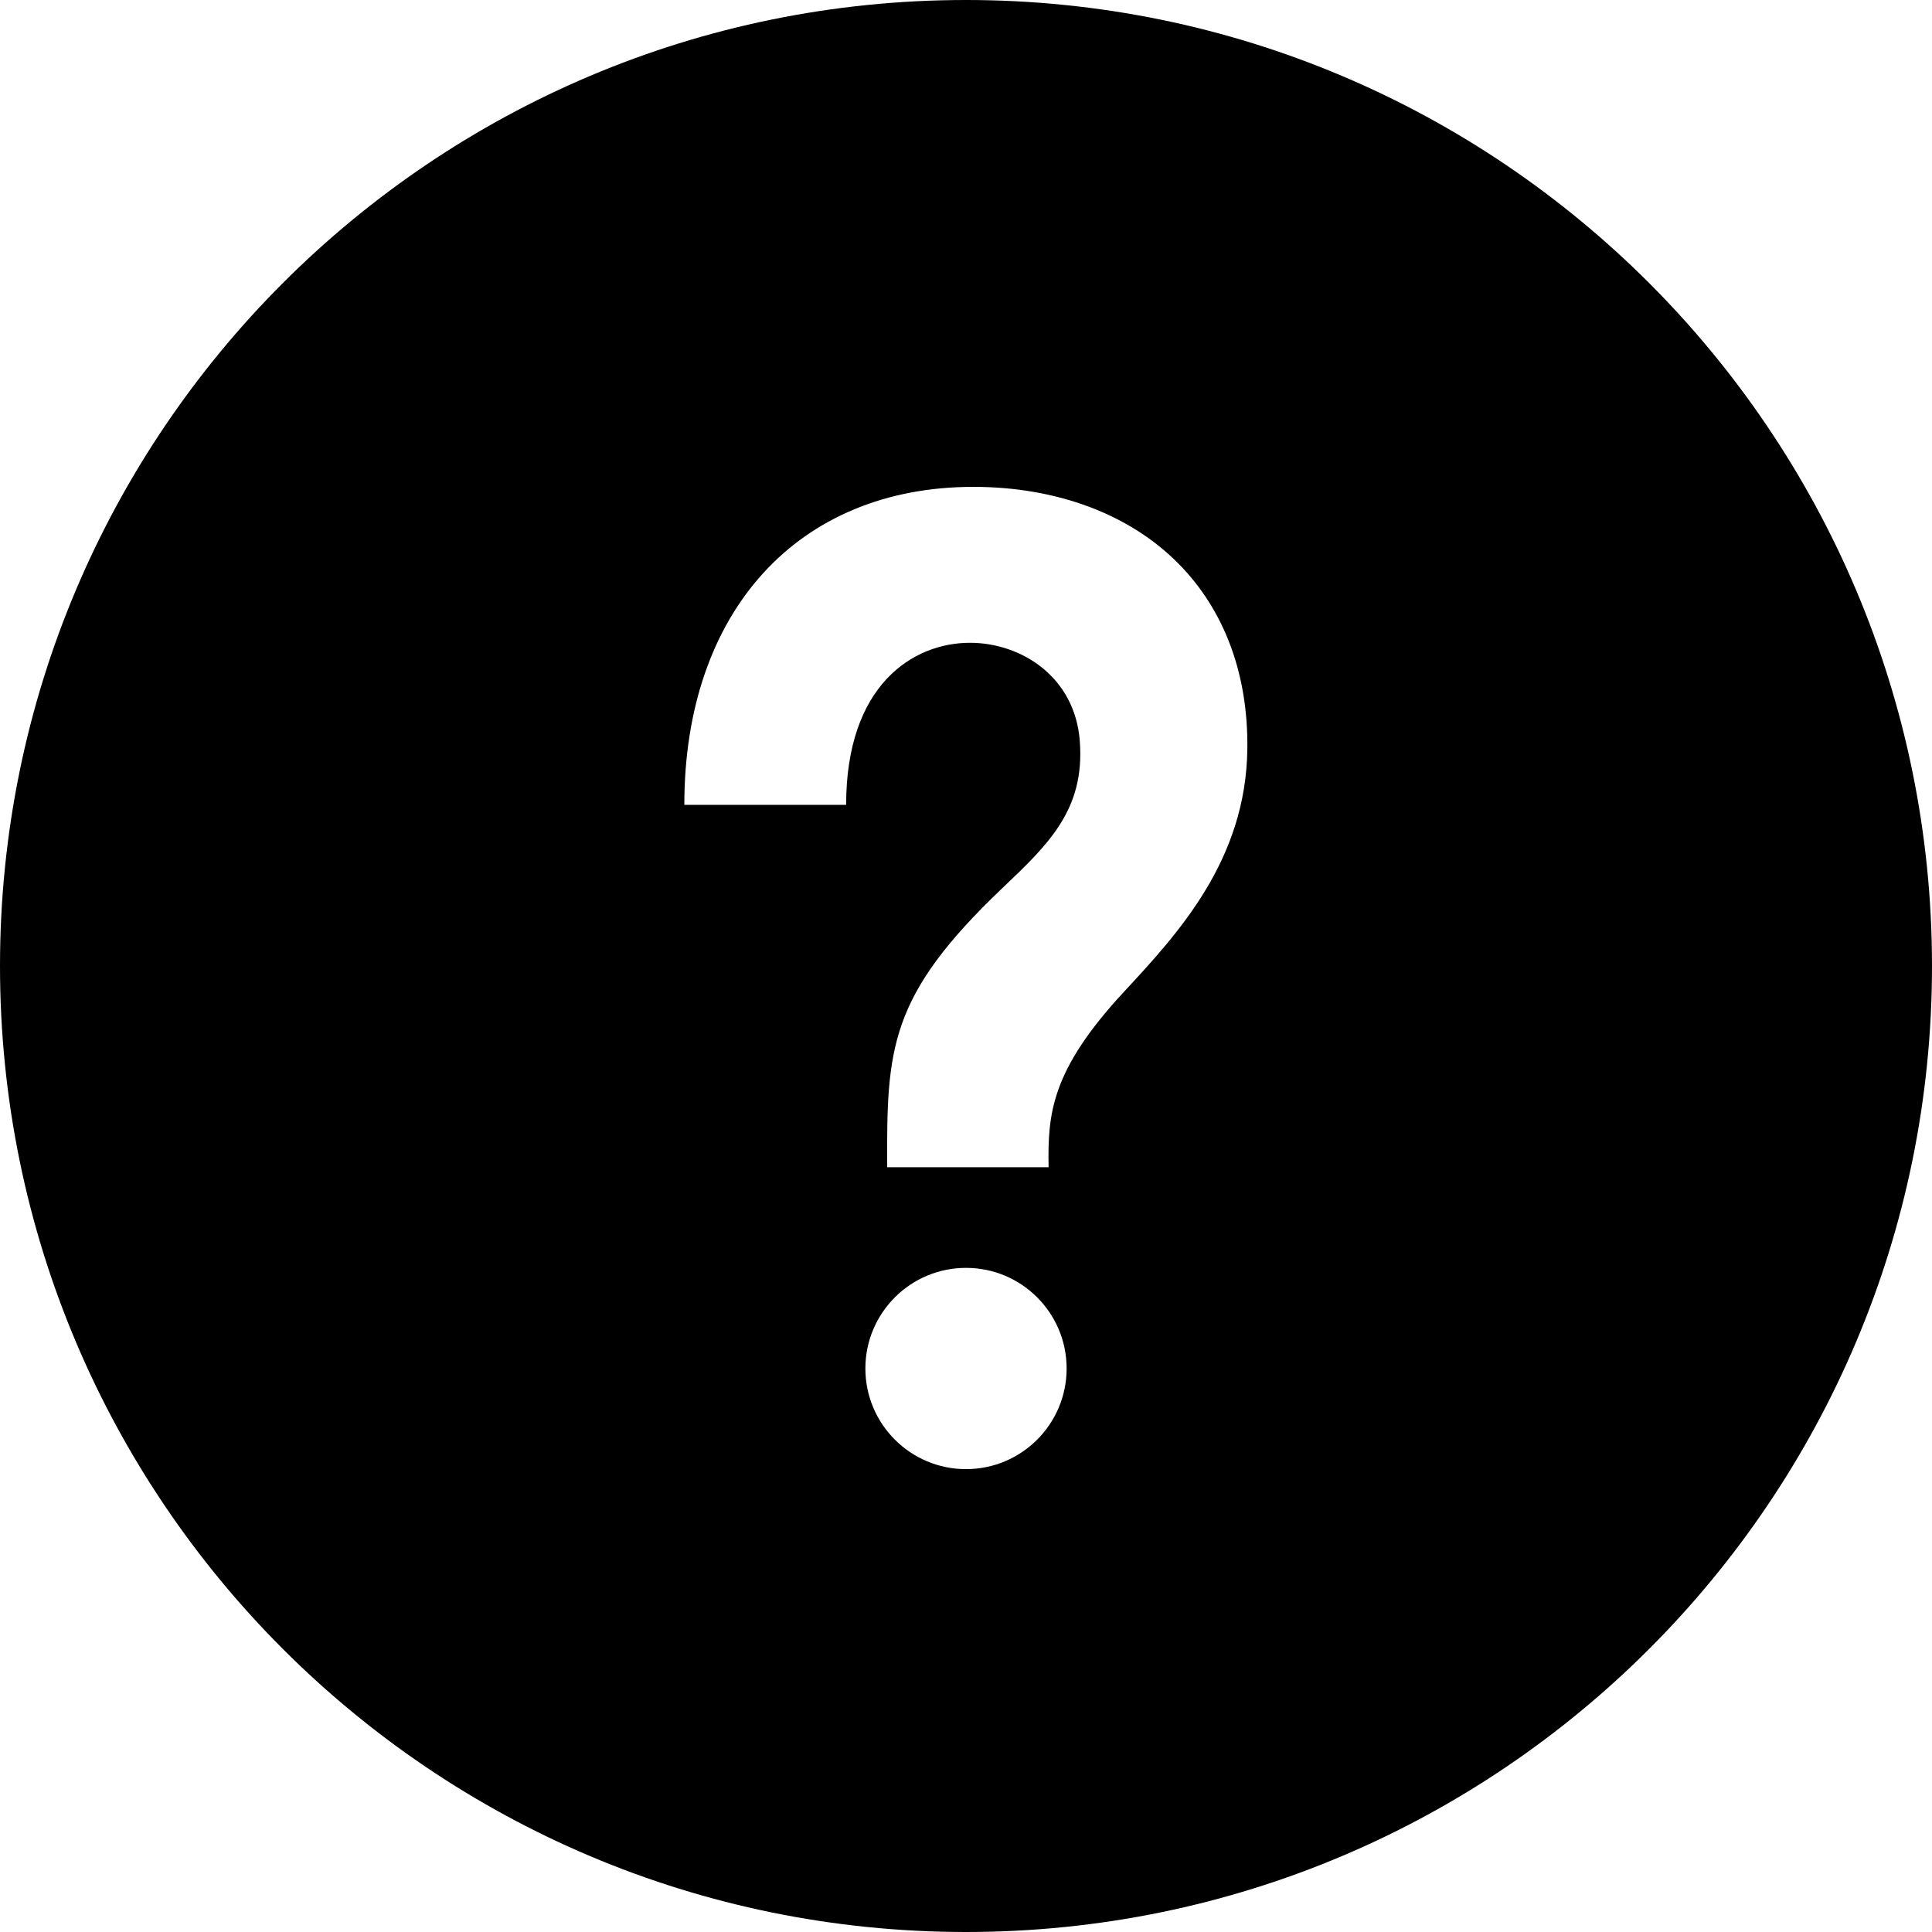
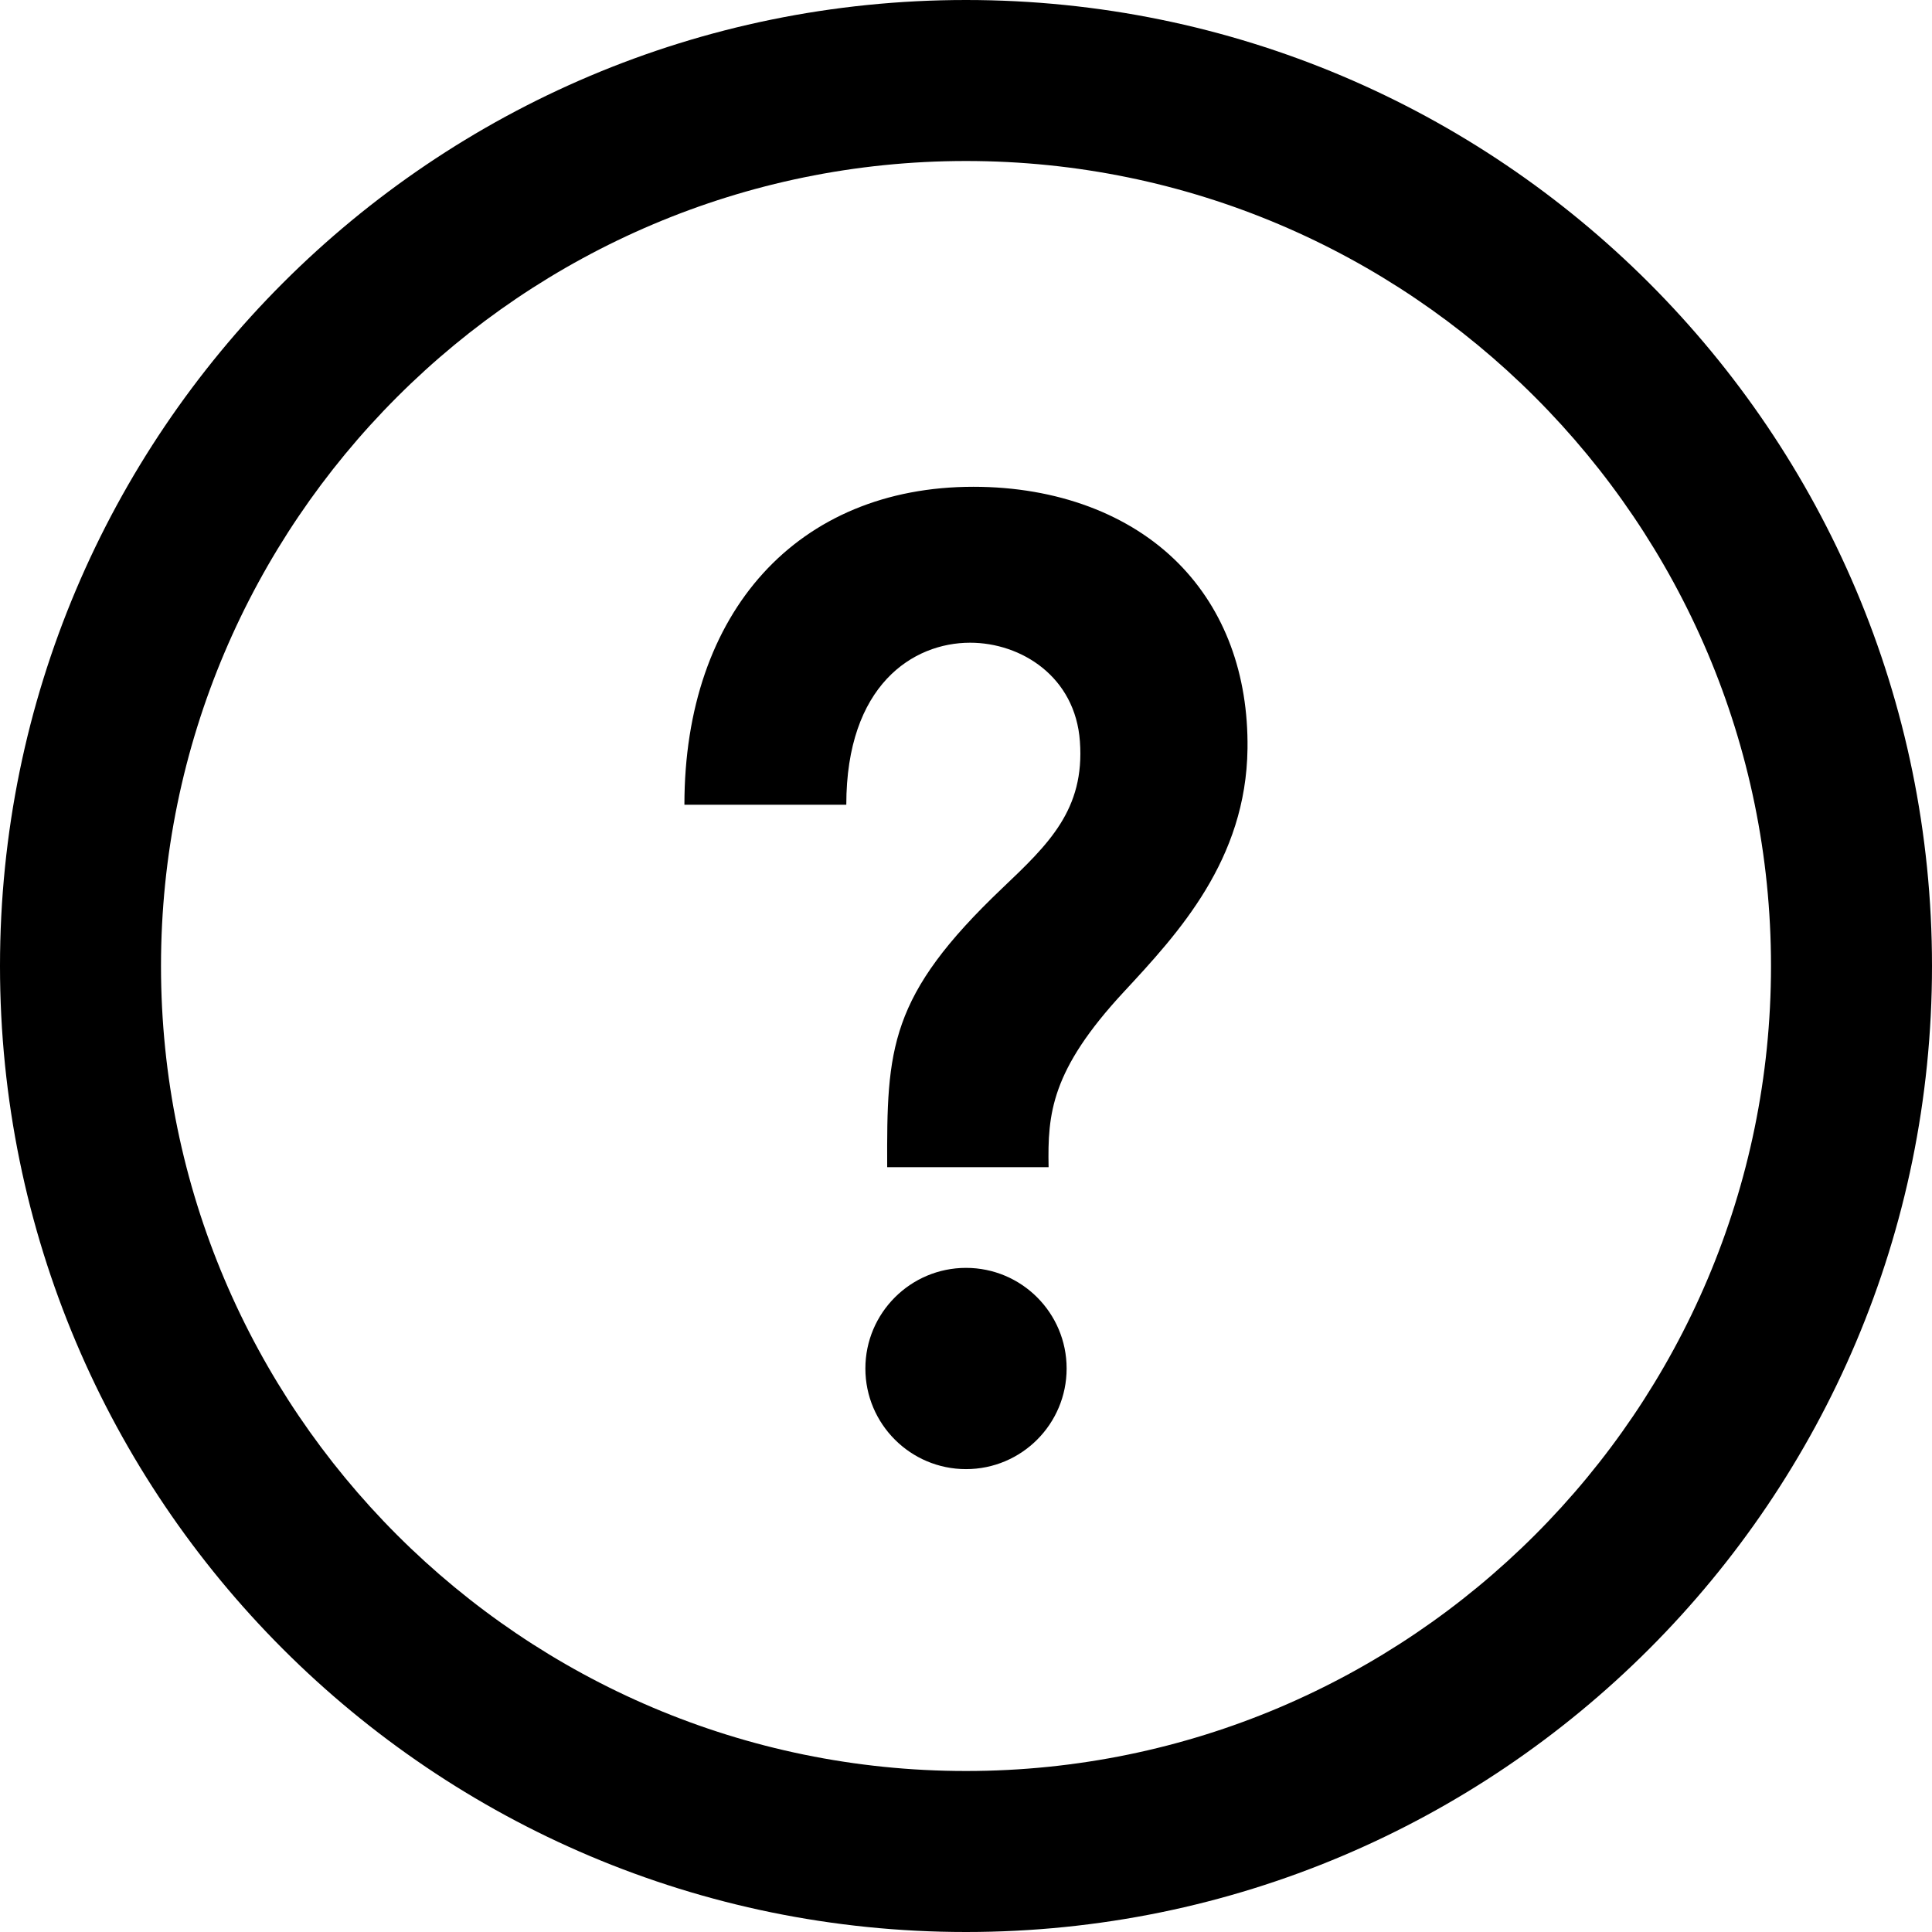
<svg xmlns="http://www.w3.org/2000/svg" width="24" height="24" viewBox="0 0 24 24">
-   <path d="M12 0c-6.627 0-12 5.373-12 12s5.373 12 12 12 12-5.373 12-12-5.373-12-12-12zm0 18.25c-.69 0-1.25-.56-1.25-1.25s.56-1.25 1.25-1.25c.691 0 1.25.56 1.25 1.25s-.559 1.25-1.25 1.25zm1.961-5.928c-.904.975-.947 1.514-.935 2.178h-2.005c-.007-1.475.02-2.125 1.431-3.468.573-.544 1.025-.975.962-1.821-.058-.805-.73-1.226-1.365-1.226-.709 0-1.538.527-1.538 2.013h-2.01c0-2.4 1.409-3.95 3.59-3.95 1.036 0 1.942.339 2.55.955.57.578.865 1.372.854 2.298-.016 1.383-.857 2.291-1.534 3.021z" />
+   <path d="M12 2c5.514 0 10 4.486 10 10s-4.486 10-10 10-10-4.486-10-10 4.486-10 10-10zm0-2c-6.627 0-12 5.373-12 12s5.373 12 12 12 12-5.373 12-12-5.373-12-12-12zm1.25 17c0 .69-.559 1.25-1.25 1.25-.689 0-1.25-.56-1.25-1.25s.561-1.25 1.25-1.25c.691 0 1.25.56 1.25 1.25zm1.393-9.998c-.608-.616-1.515-.955-2.551-.955-2.18 0-3.59 1.55-3.59 3.95h2.011c0-1.486.829-2.013 1.538-2.013.634 0 1.307.421 1.364 1.226.062.847-.39 1.277-.962 1.821-1.412 1.343-1.438 1.993-1.432 3.468h2.005c-.013-.664.03-1.203.935-2.178.677-.73 1.519-1.638 1.536-3.022.011-.924-.284-1.719-.854-2.297z" />
</svg>
